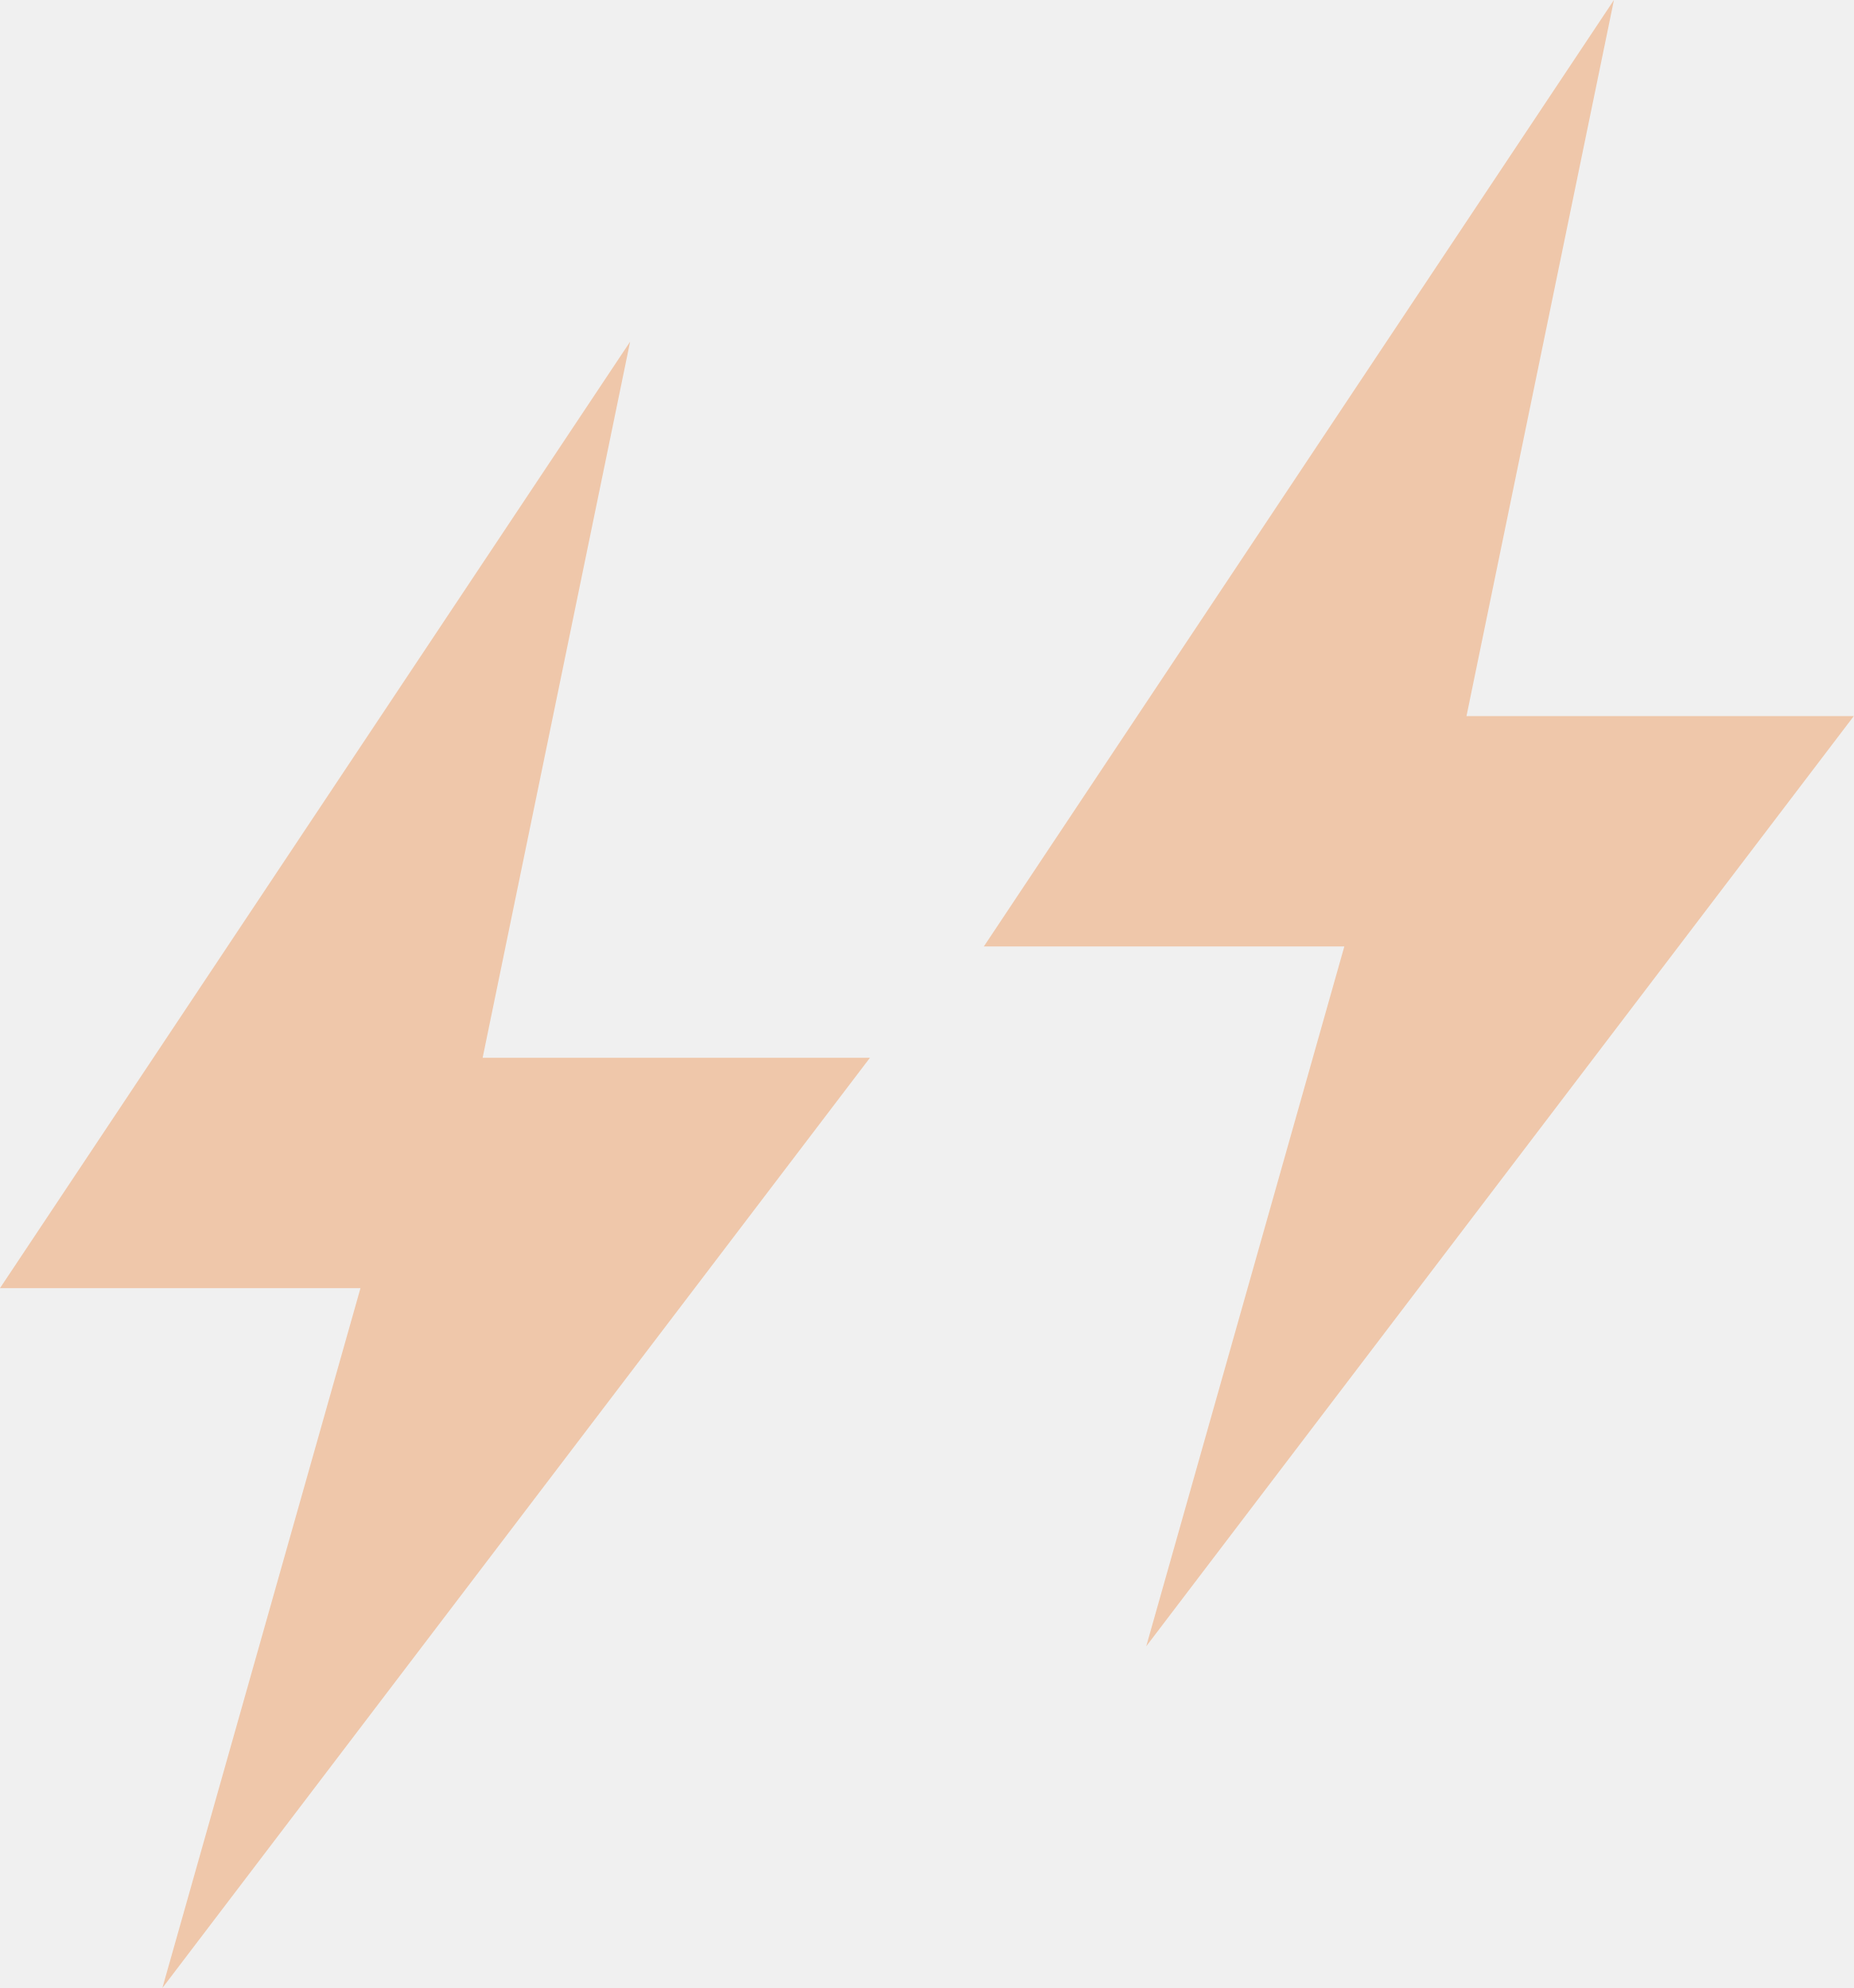
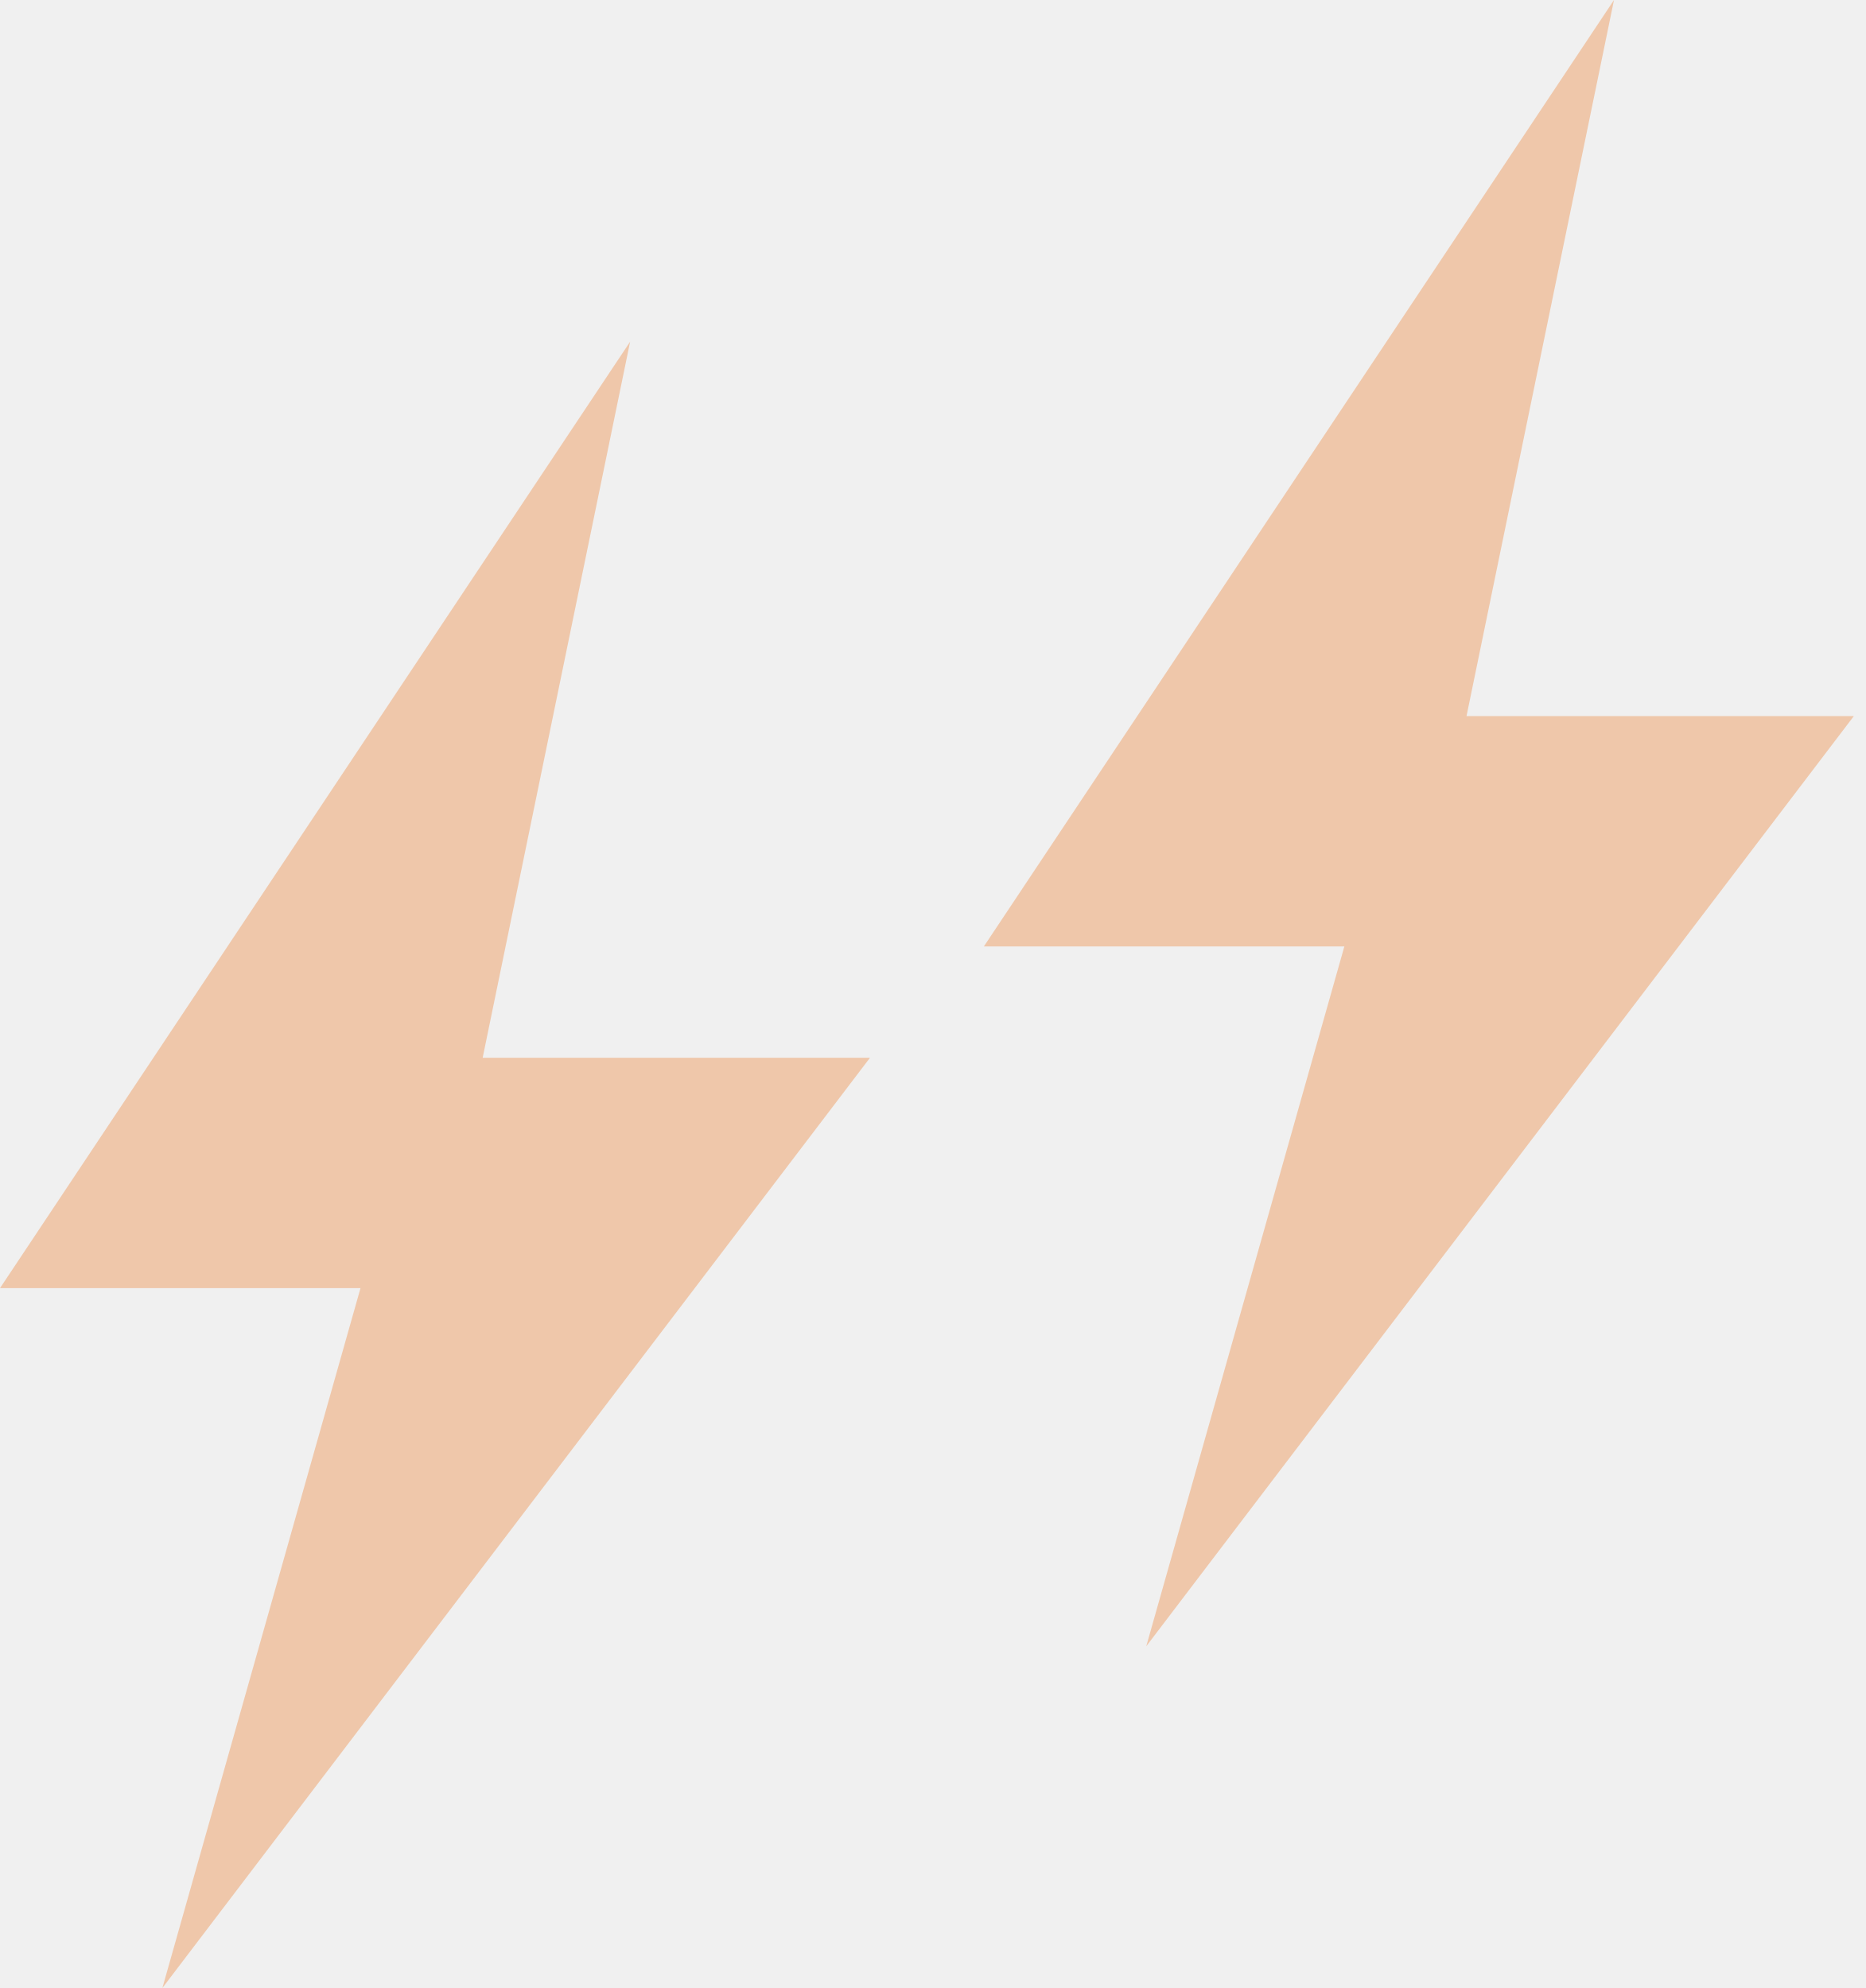
- <svg xmlns="http://www.w3.org/2000/svg" width="179" height="192" viewBox="0 0 179 192" fill="none">
-   <path d="M0 124.407L60.843 33L46.603 102.161H84L15.678 192L34.808 124.407H0Z" fill="#EFC7AA" />
-   <path d="M95 91.407L155.842 0L141.603 69.161H179L110.678 159L129.808 91.407H95Z" fill="#EFC7AA" />
+ <svg xmlns="http://www.w3.org/2000/svg" width="106" height="113" viewBox="0 0 106 113" fill="none">
+   <g clip-path="url(#clip0)">
+     <path d="M0 73.219L35.808 19.422L27.428 60.126H49.438L9.227 113L20.486 73.219H0Z" fill="#EFC7AA" />
+     <path d="M55.91 53.797L91.719 0L83.338 40.704H105.348L65.137 93.578L76.396 53.797H55.91Z" fill="#EFC7AA" />
+   </g>
+   <defs>
+     <clipPath id="clip0">
+       <rect width="105.349" height="113" fill="white" />
+     </clipPath>
+   </defs>
</svg>
